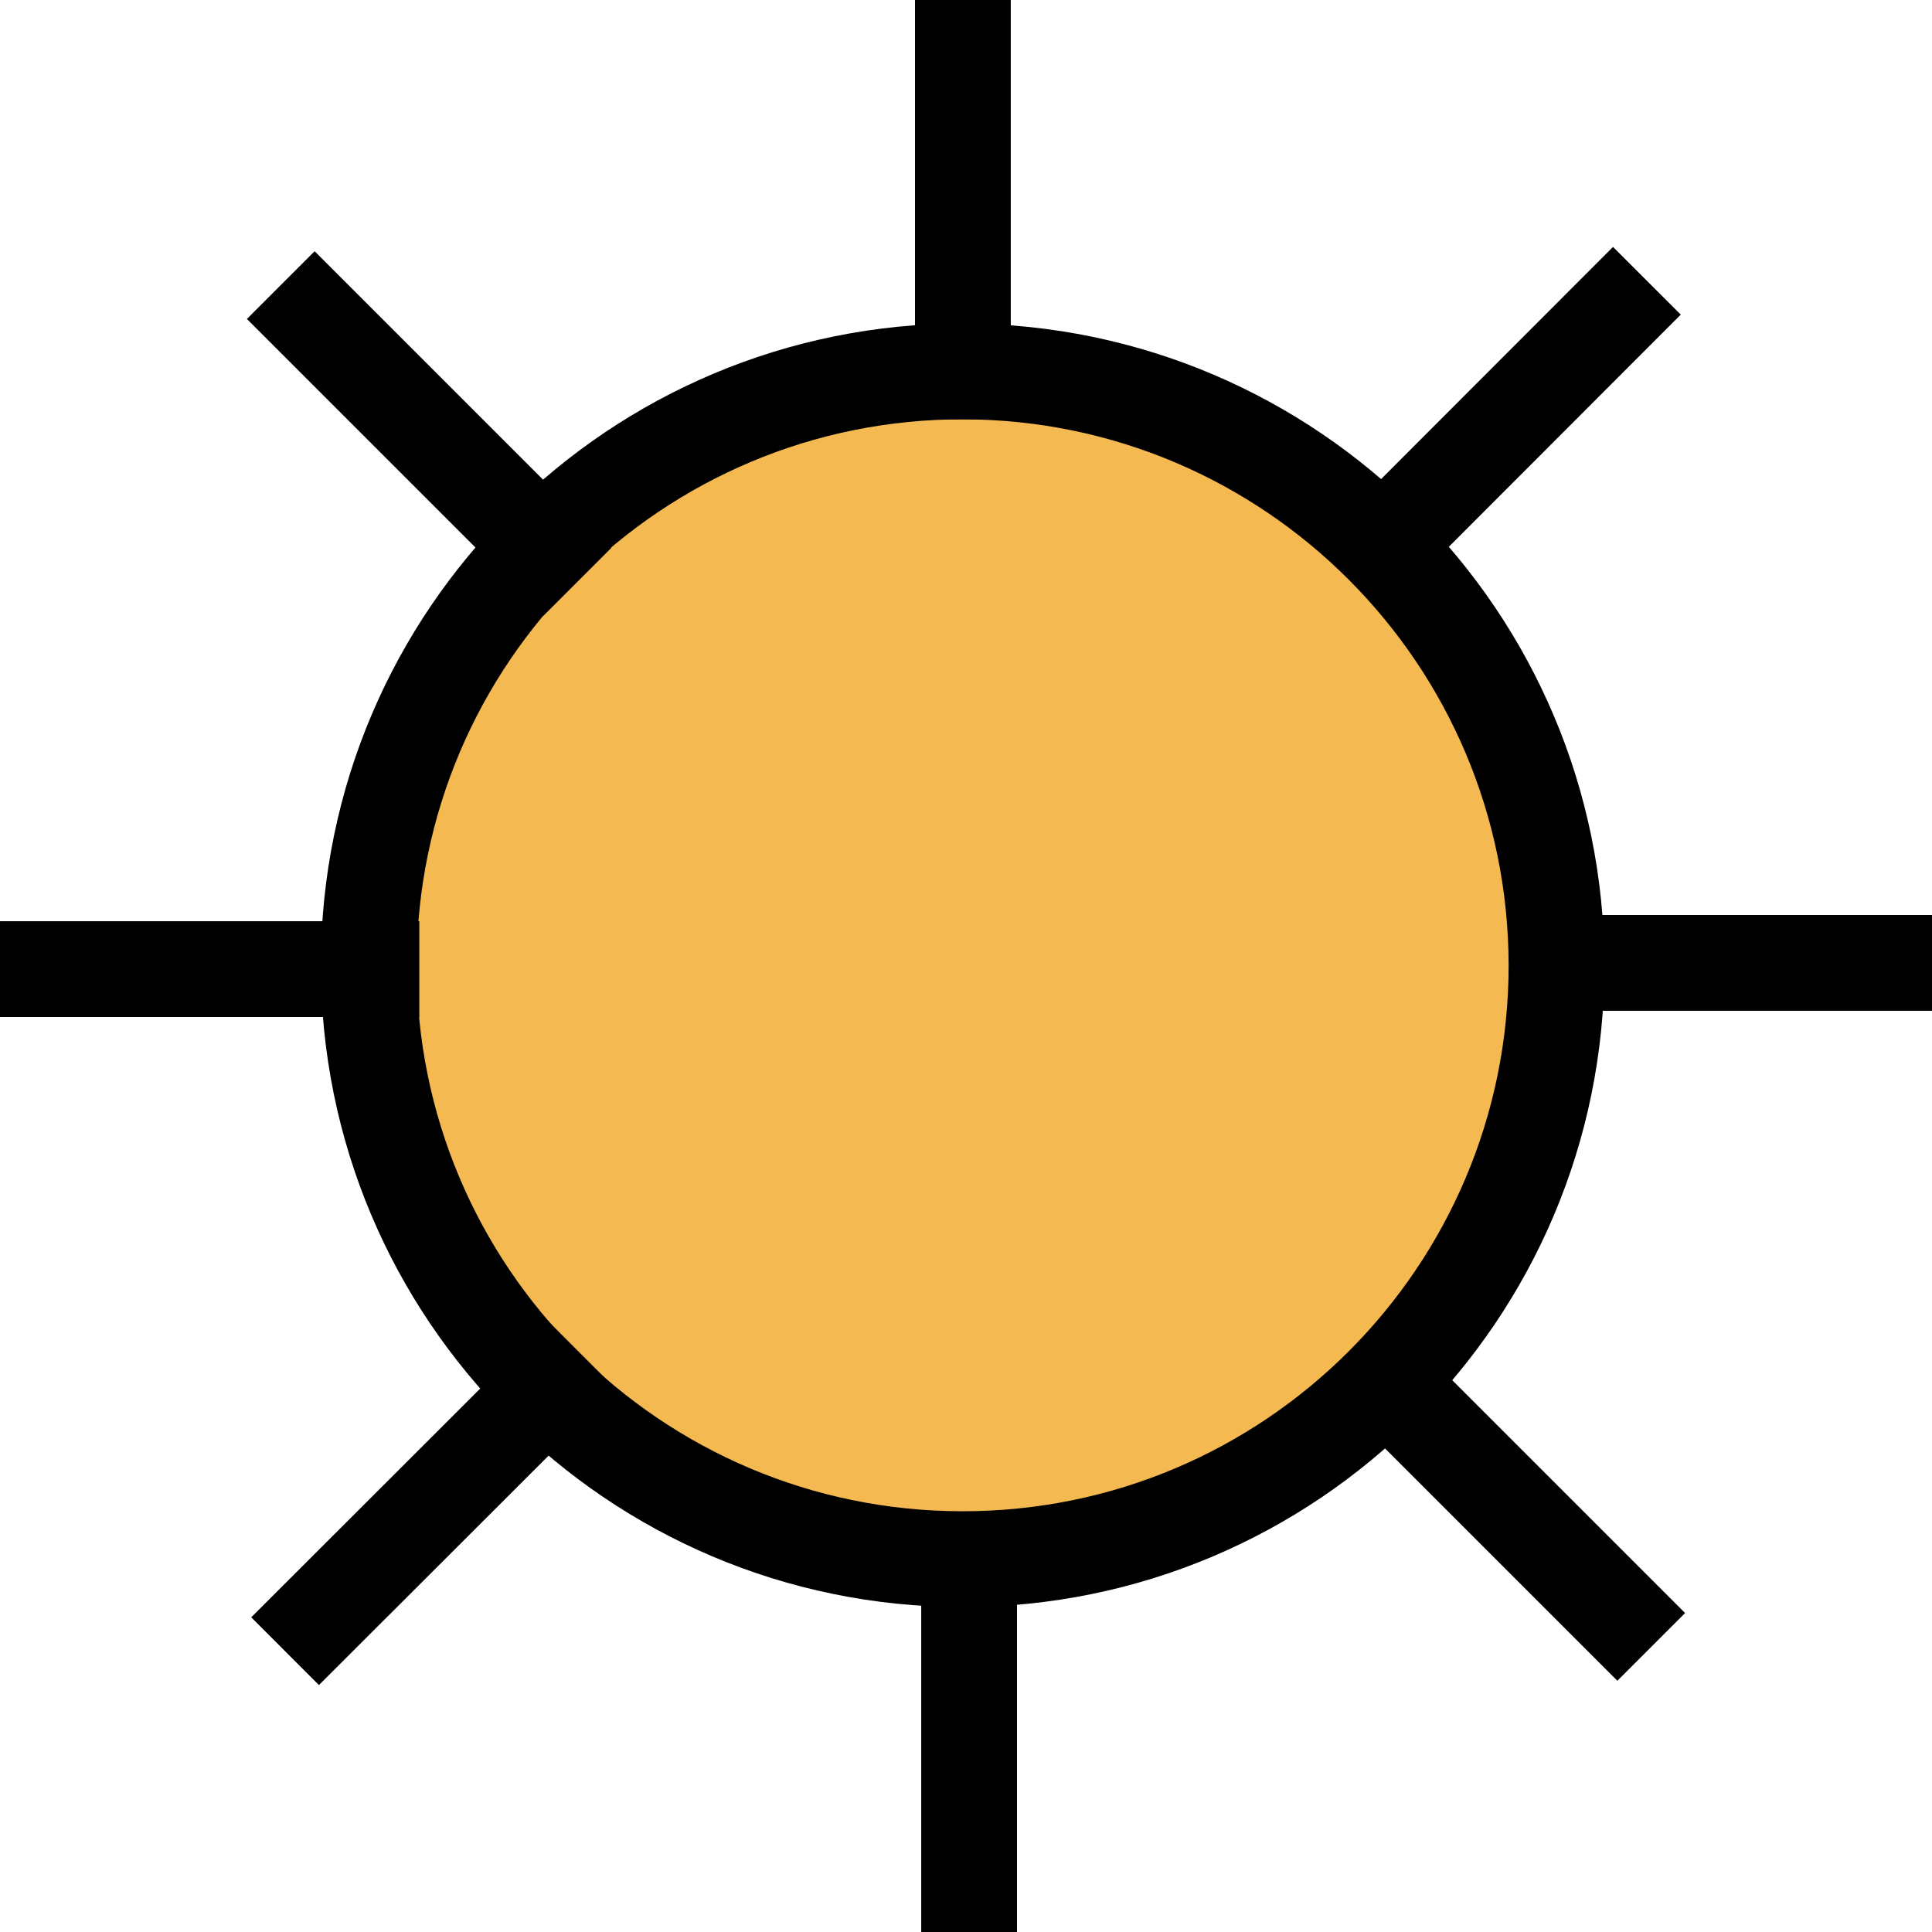
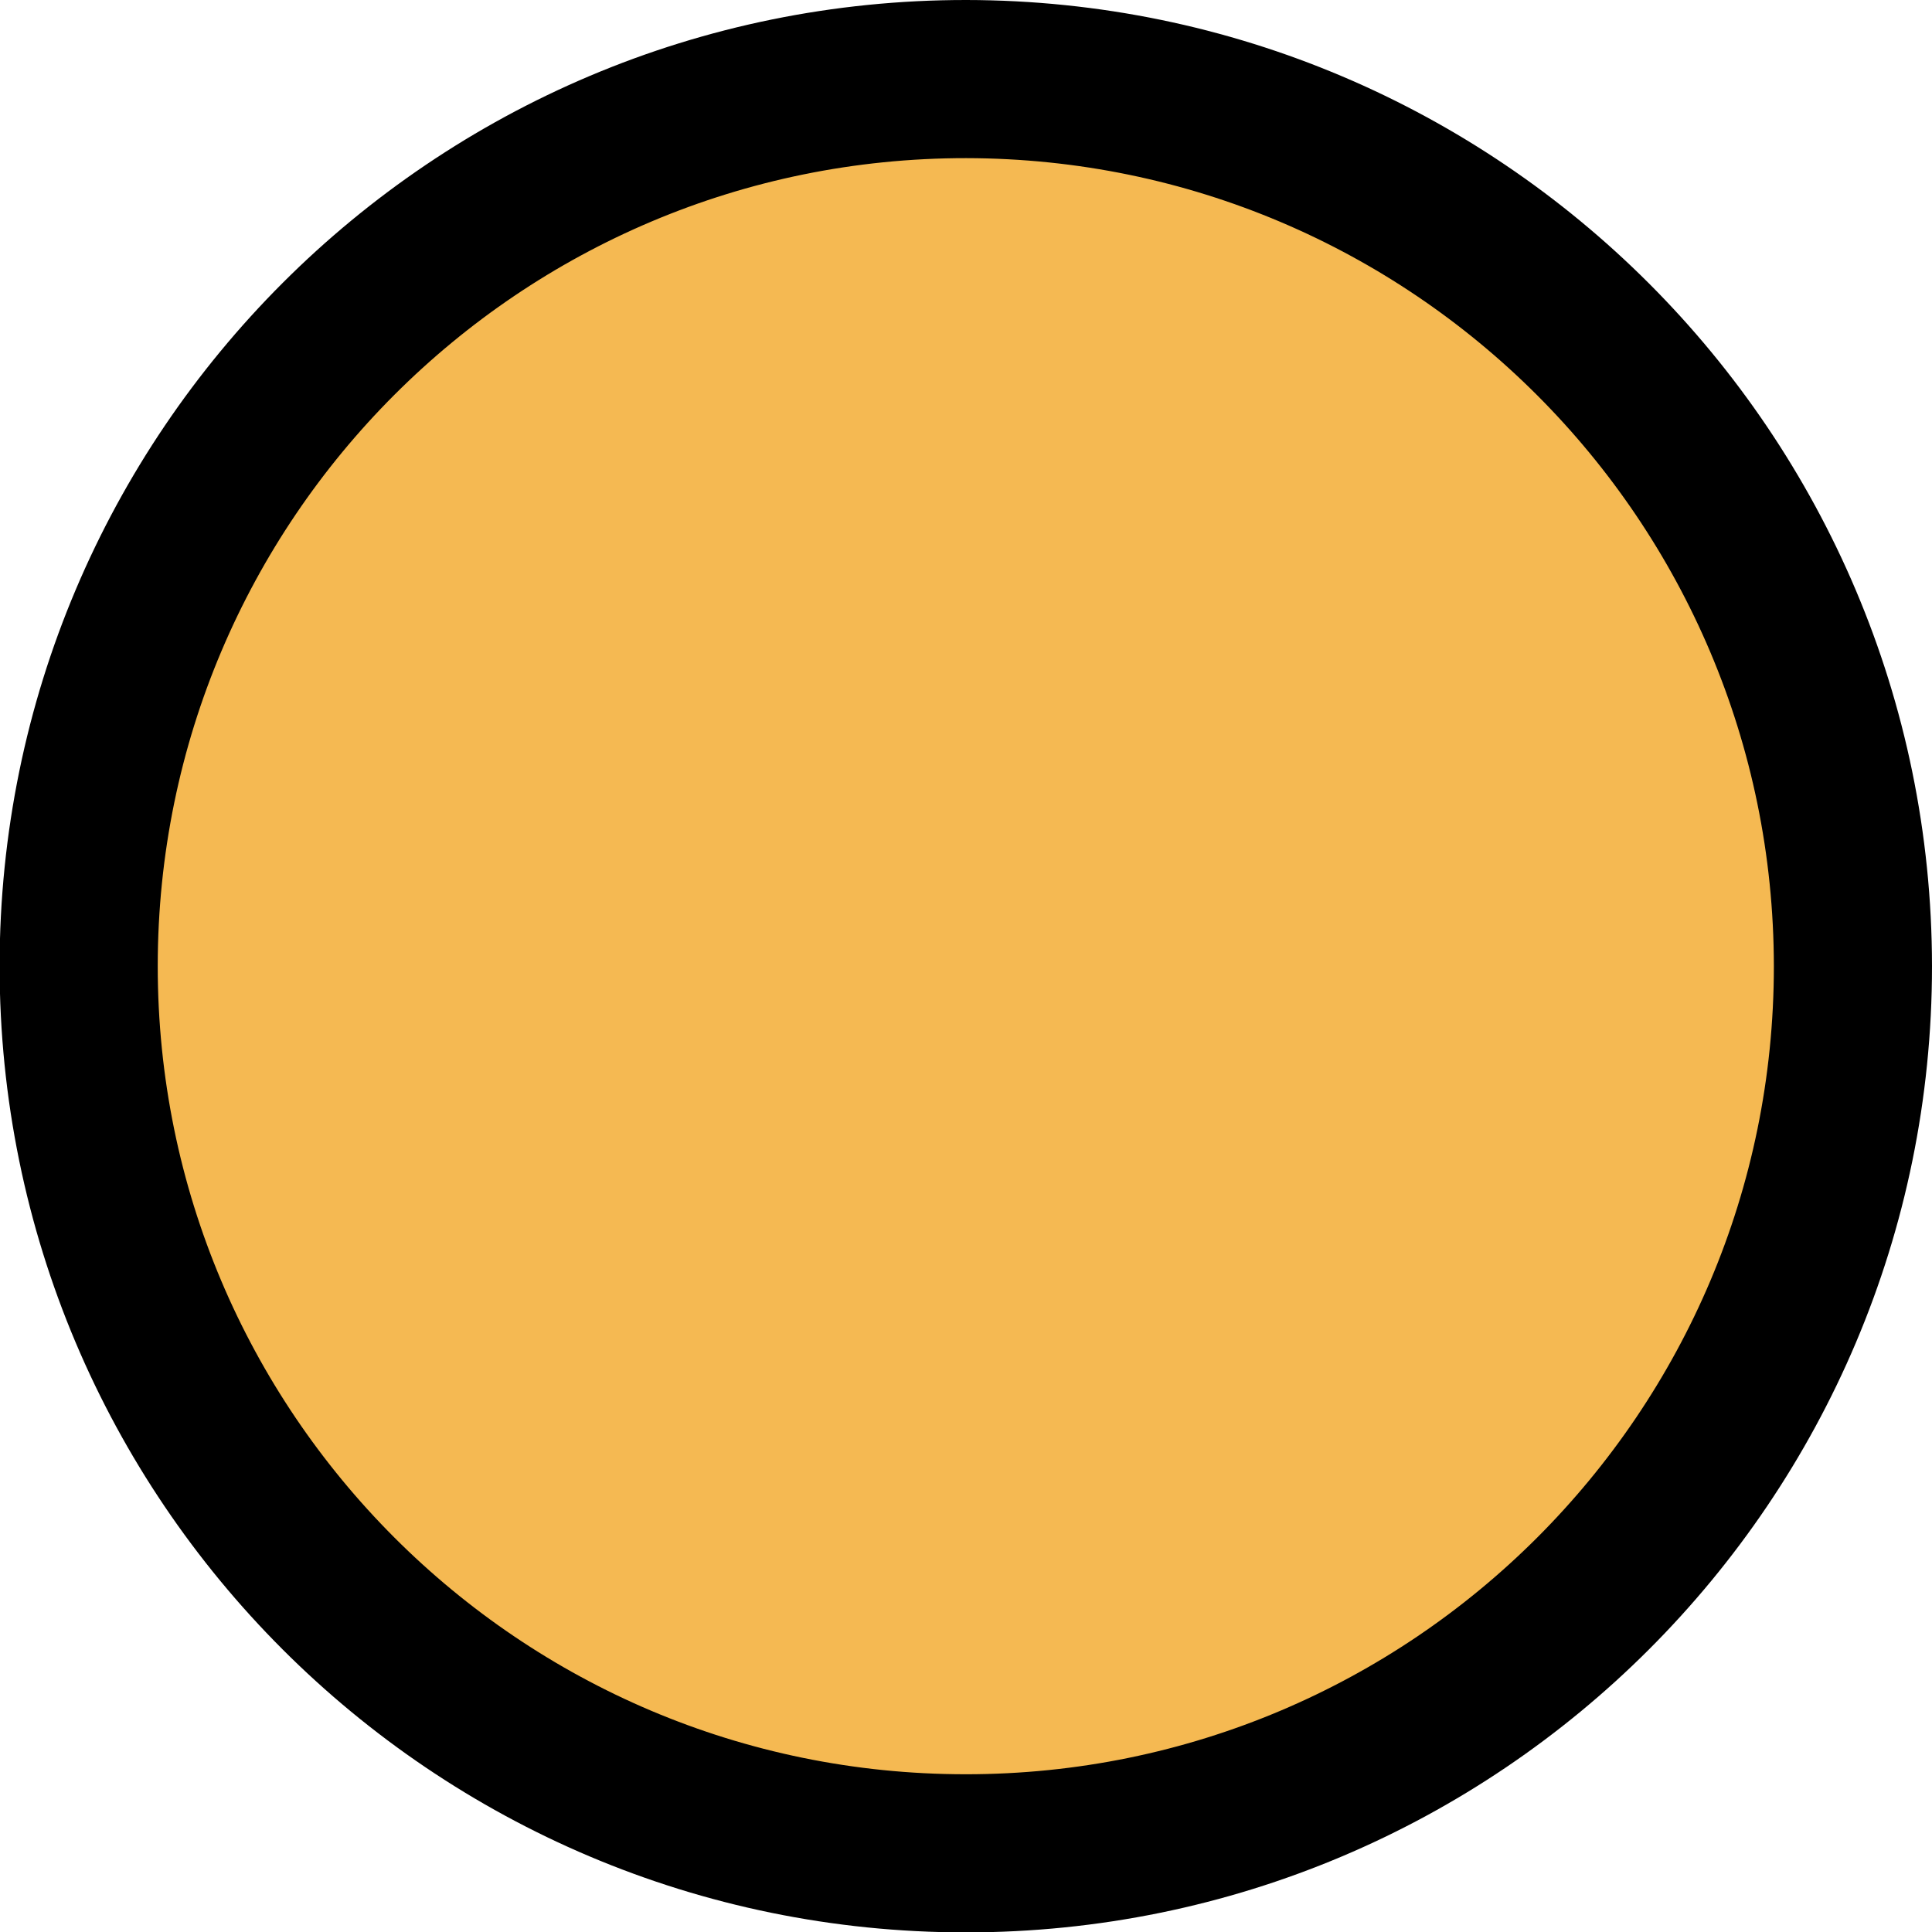
- <svg xmlns="http://www.w3.org/2000/svg" viewBox="0 0 80.68 80.68">
+ <svg xmlns="http://www.w3.org/2000/svg" viewBox="0 0 48.87 48.87">
  <defs>
-     <style>.cls-1{fill:#f5b952;}.cls-2,.cls-3{fill:none;stroke:#000;stroke-miterlimit:10;stroke-width:4px;}.cls-3{stroke-linecap:square;}</style>
+     <style>.cls-1{fill:#f5b952;}.cls-2{fill:none;stroke:#000;stroke-miterlimit:10;stroke-width:4px;}</style>
  </defs>
  <g id="Layer_2" data-name="Layer 2">
    <g id="Layer_1-2" data-name="Layer 1">
-       <path class="cls-1" d="M40.25,15.51A24.8,24.8,0,1,0,65,40.31,24.83,24.83,0,0,0,40.25,15.51Z" />
-       <path class="cls-2" d="M40.25,15.51A24.8,24.8,0,1,0,65,40.31,24.83,24.83,0,0,0,40.25,15.51Z" />
-       <line class="cls-3" x1="40.21" y1="15.51" x2="40.21" y2="2" />
-       <line class="cls-3" x1="40.47" y1="65.17" x2="40.47" y2="78.68" />
-       <line class="cls-3" x1="65.17" y1="40.21" x2="78.68" y2="40.21" />
-       <line class="cls-3" x1="15.51" y1="40.47" x2="2" y2="40.47" />
-       <line class="cls-3" x1="22.7" y1="22.88" x2="13.14" y2="13.32" />
-       <line class="cls-3" x1="57.99" y1="57.81" x2="67.54" y2="67.36" />
-       <line class="cls-3" x1="57.81" y1="22.7" x2="67.36" y2="13.14" />
-       <line class="cls-3" x1="22.88" y1="57.99" x2="13.32" y2="67.54" />
+       <path class="cls-1" d="M24.44,2A22.44,22.44,0,1,0,46.87,24.44,22.46,22.46,0,0,0,24.44,2Z" />
+       <path class="cls-2" d="M24.44,2A22.44,22.44,0,1,0,46.87,24.44,22.46,22.46,0,0,0,24.44,2Z" />
    </g>
  </g>
</svg>
